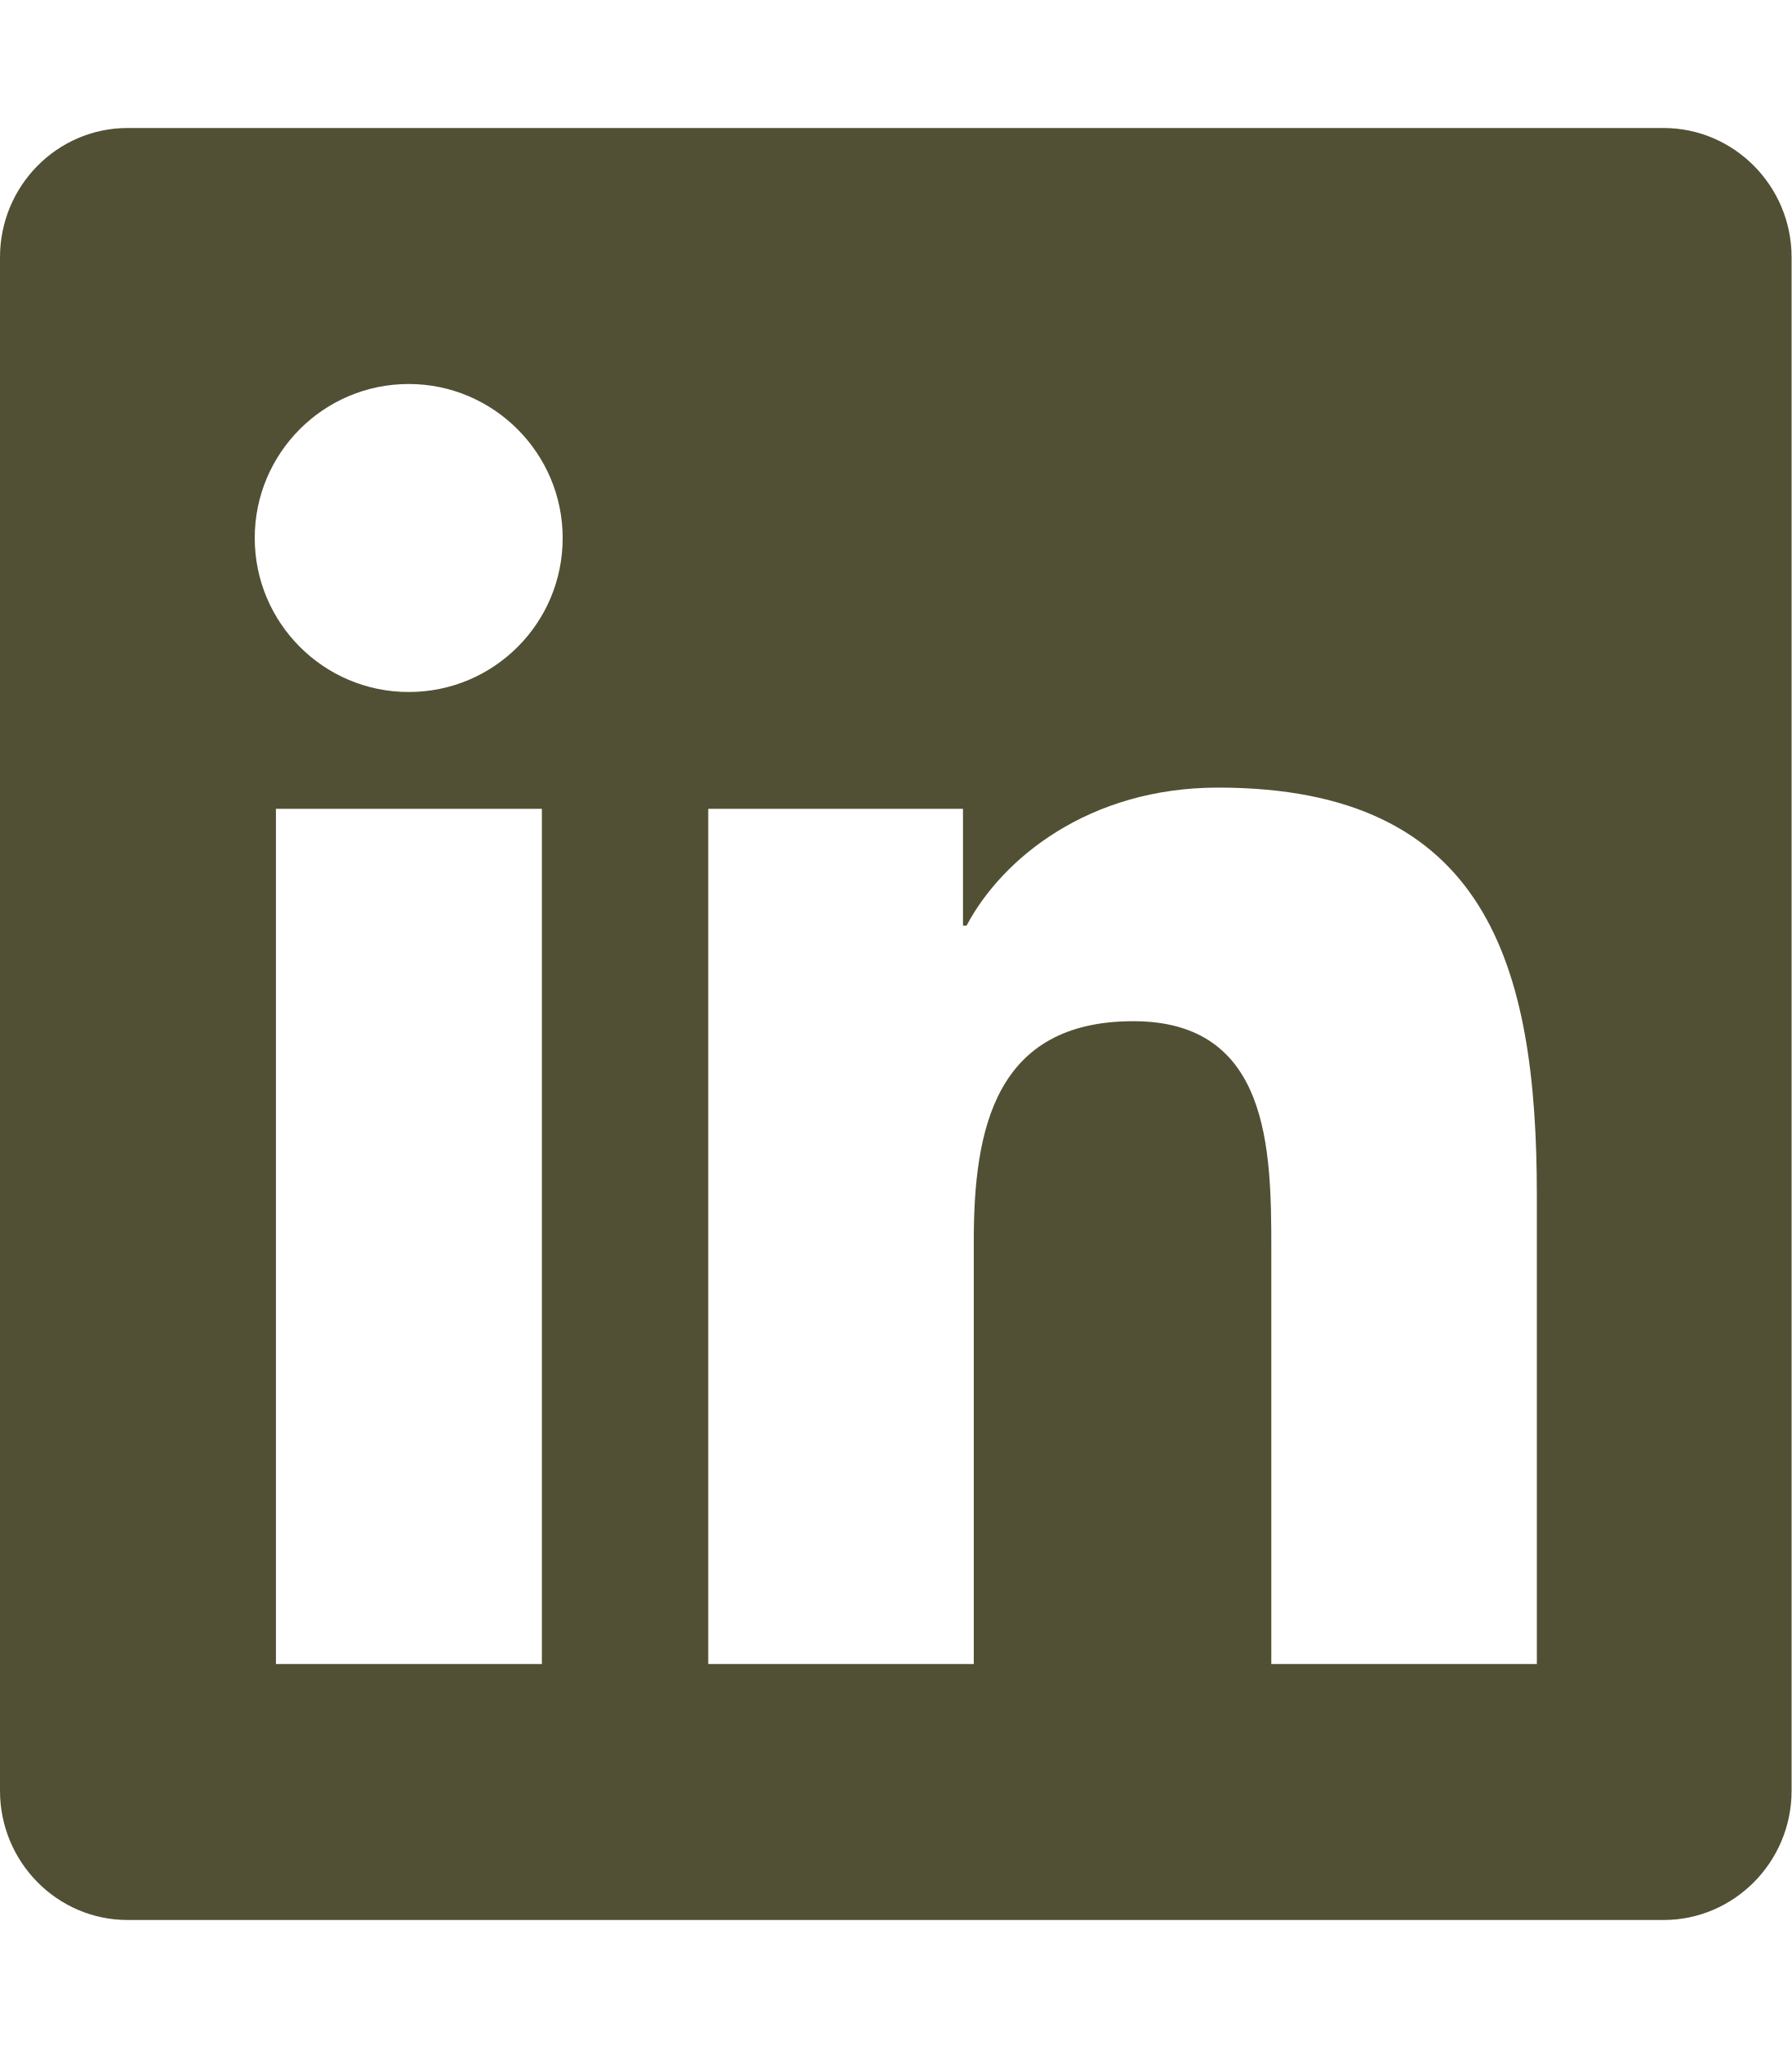
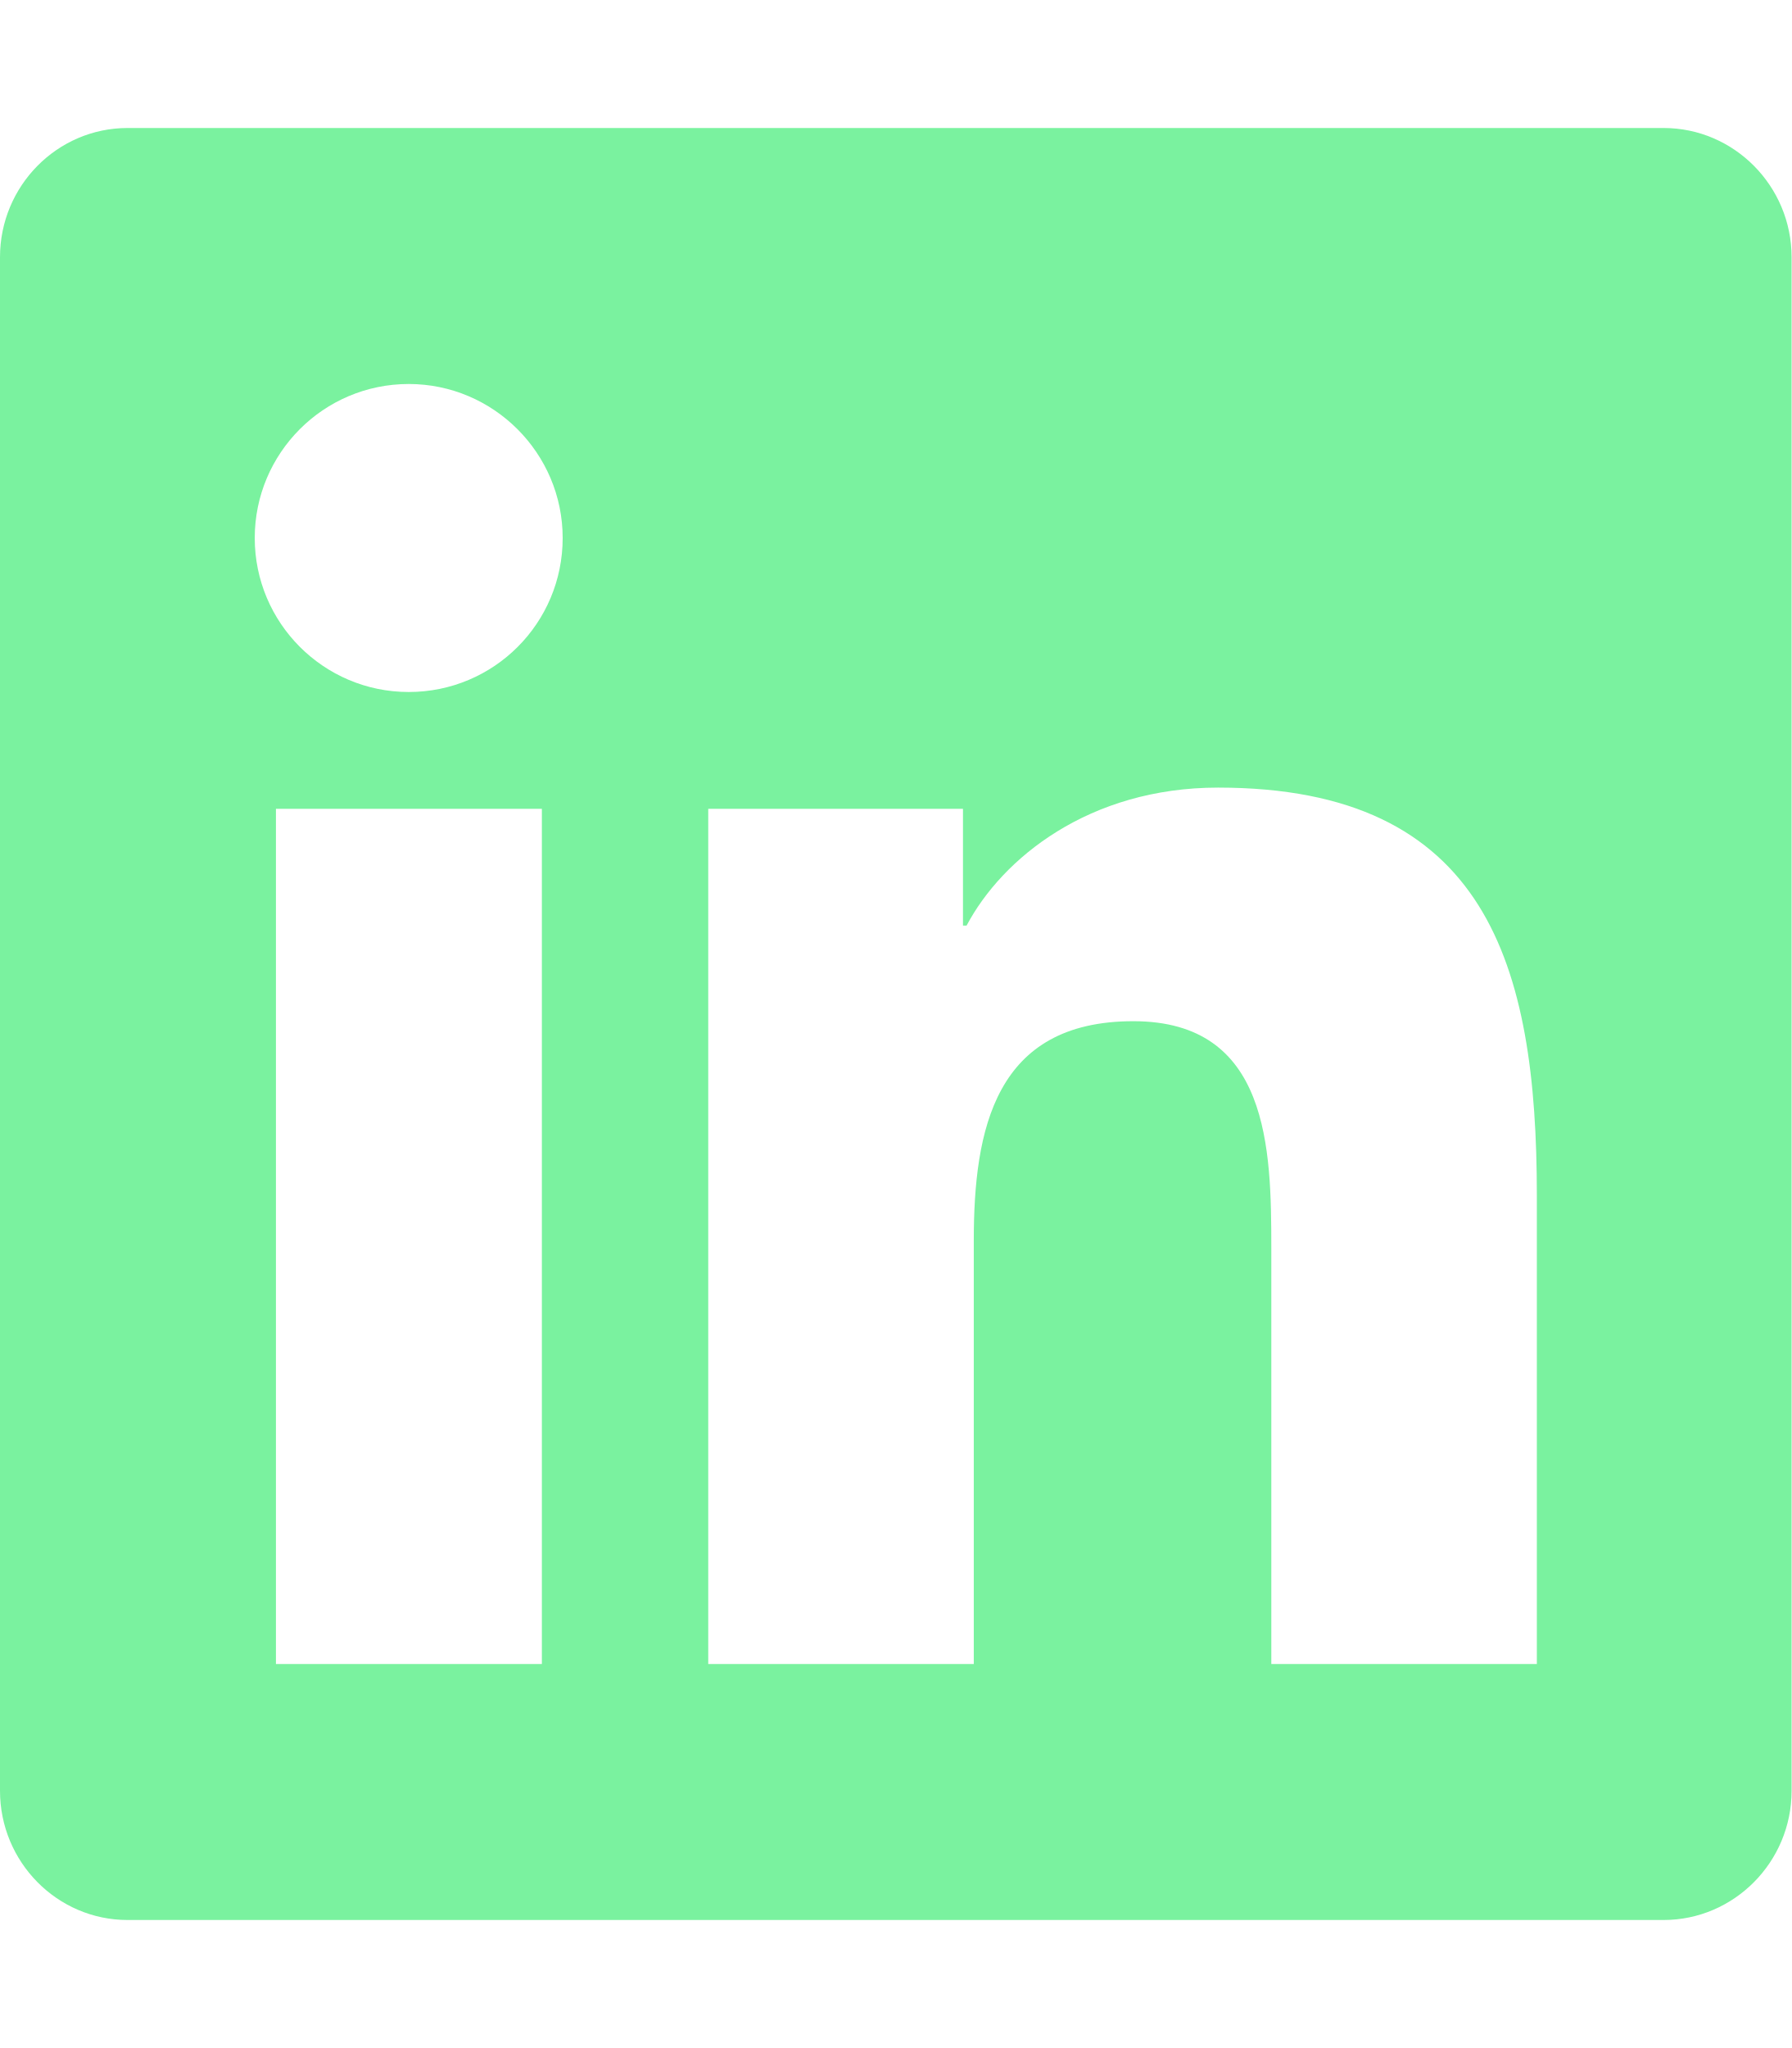
- <svg xmlns="http://www.w3.org/2000/svg" fill="#525034" viewBox="0 0 448 512">
+ <svg xmlns="http://www.w3.org/2000/svg" fill="#7AF29F" viewBox="0 0 448 512">
  <path d="M416 32H31.9C14.3 32 0 46.5 0 64.3v383.4C0 465.5 14.3 480 31.9 480H416c17.6 0 32-14.5 32-32.3V64.3c0-17.8-14.4-32.3-32-32.3zM135.4 416H69V202.2h66.5V416zm-33.2-243c-21.3 0-38.5-17.3-38.5-38.5S80.9 96 102.2 96c21.2 0 38.5 17.3 38.5 38.5 0 21.3-17.2 38.5-38.5 38.5zm282.1 243h-66.4V312c0-24.8-.5-56.7-34.5-56.7-34.6 0-39.9 27-39.9 54.9V416h-66.4V202.2h63.7v29.2h.9c8.9-16.8 30.6-34.5 62.9-34.5 67.2 0 79.7 44.3 79.7 101.9V416z" />
</svg>
